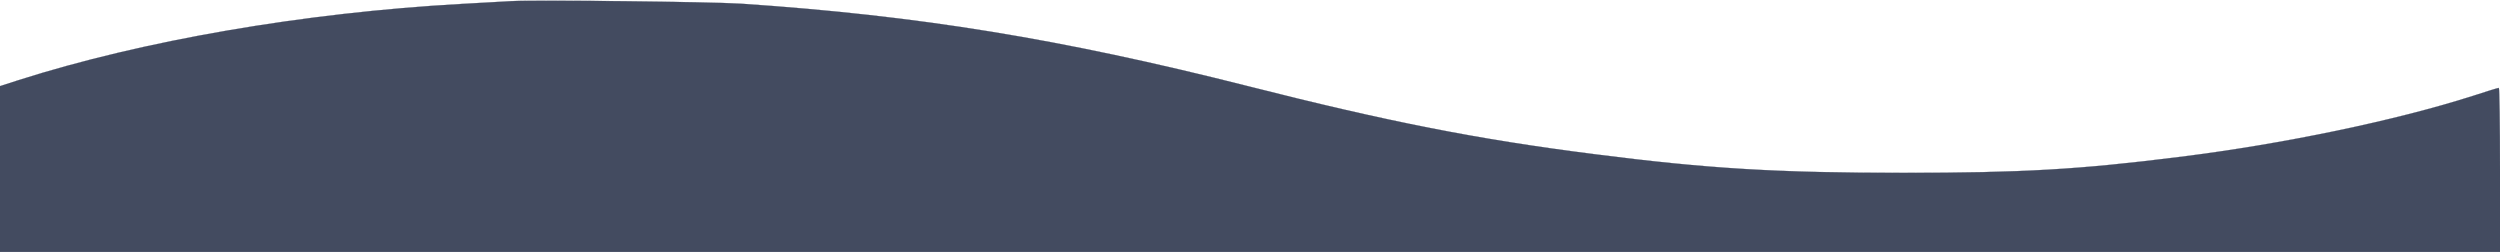
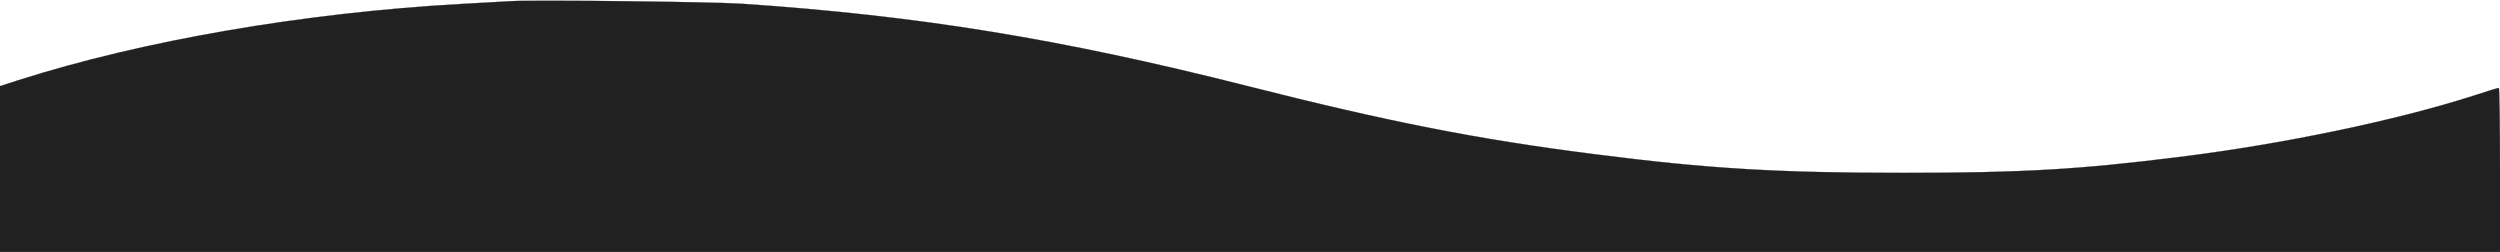
<svg xmlns="http://www.w3.org/2000/svg" version="1.0" width="1280pt" height="129pt" viewBox="0 0 1280 129" preserveAspectRatio="">
-   <g transform="translate(0,129) scale(0.1,-0.1)" fill="#434b60" stroke="#434b60">
+   <g transform="translate(0,129) scale(0.1,-0.1)" fill="#212121" stroke="#212121">
    <path d="M2615 1284 c-33 -2 -145 -8 -250 -14 -807 -45 -1633 -187 -2272 -391 l-93 -30 0 -424 0 -425 6400 0 6400 0 0 420 c0 231 -3 420 -6 420 -4 0 -63 -18 -133 -41 -394 -126 -972 -247 -1506 -313 -510 -64 -802 -81 -1410 -81 -644 0 -1001 21 -1585 96 -591 75 -1050 165 -1775 349 -953 241 -1682 360 -2590 421 -154 10 -1057 20 -1180 13z" />
  </g>
</svg>
